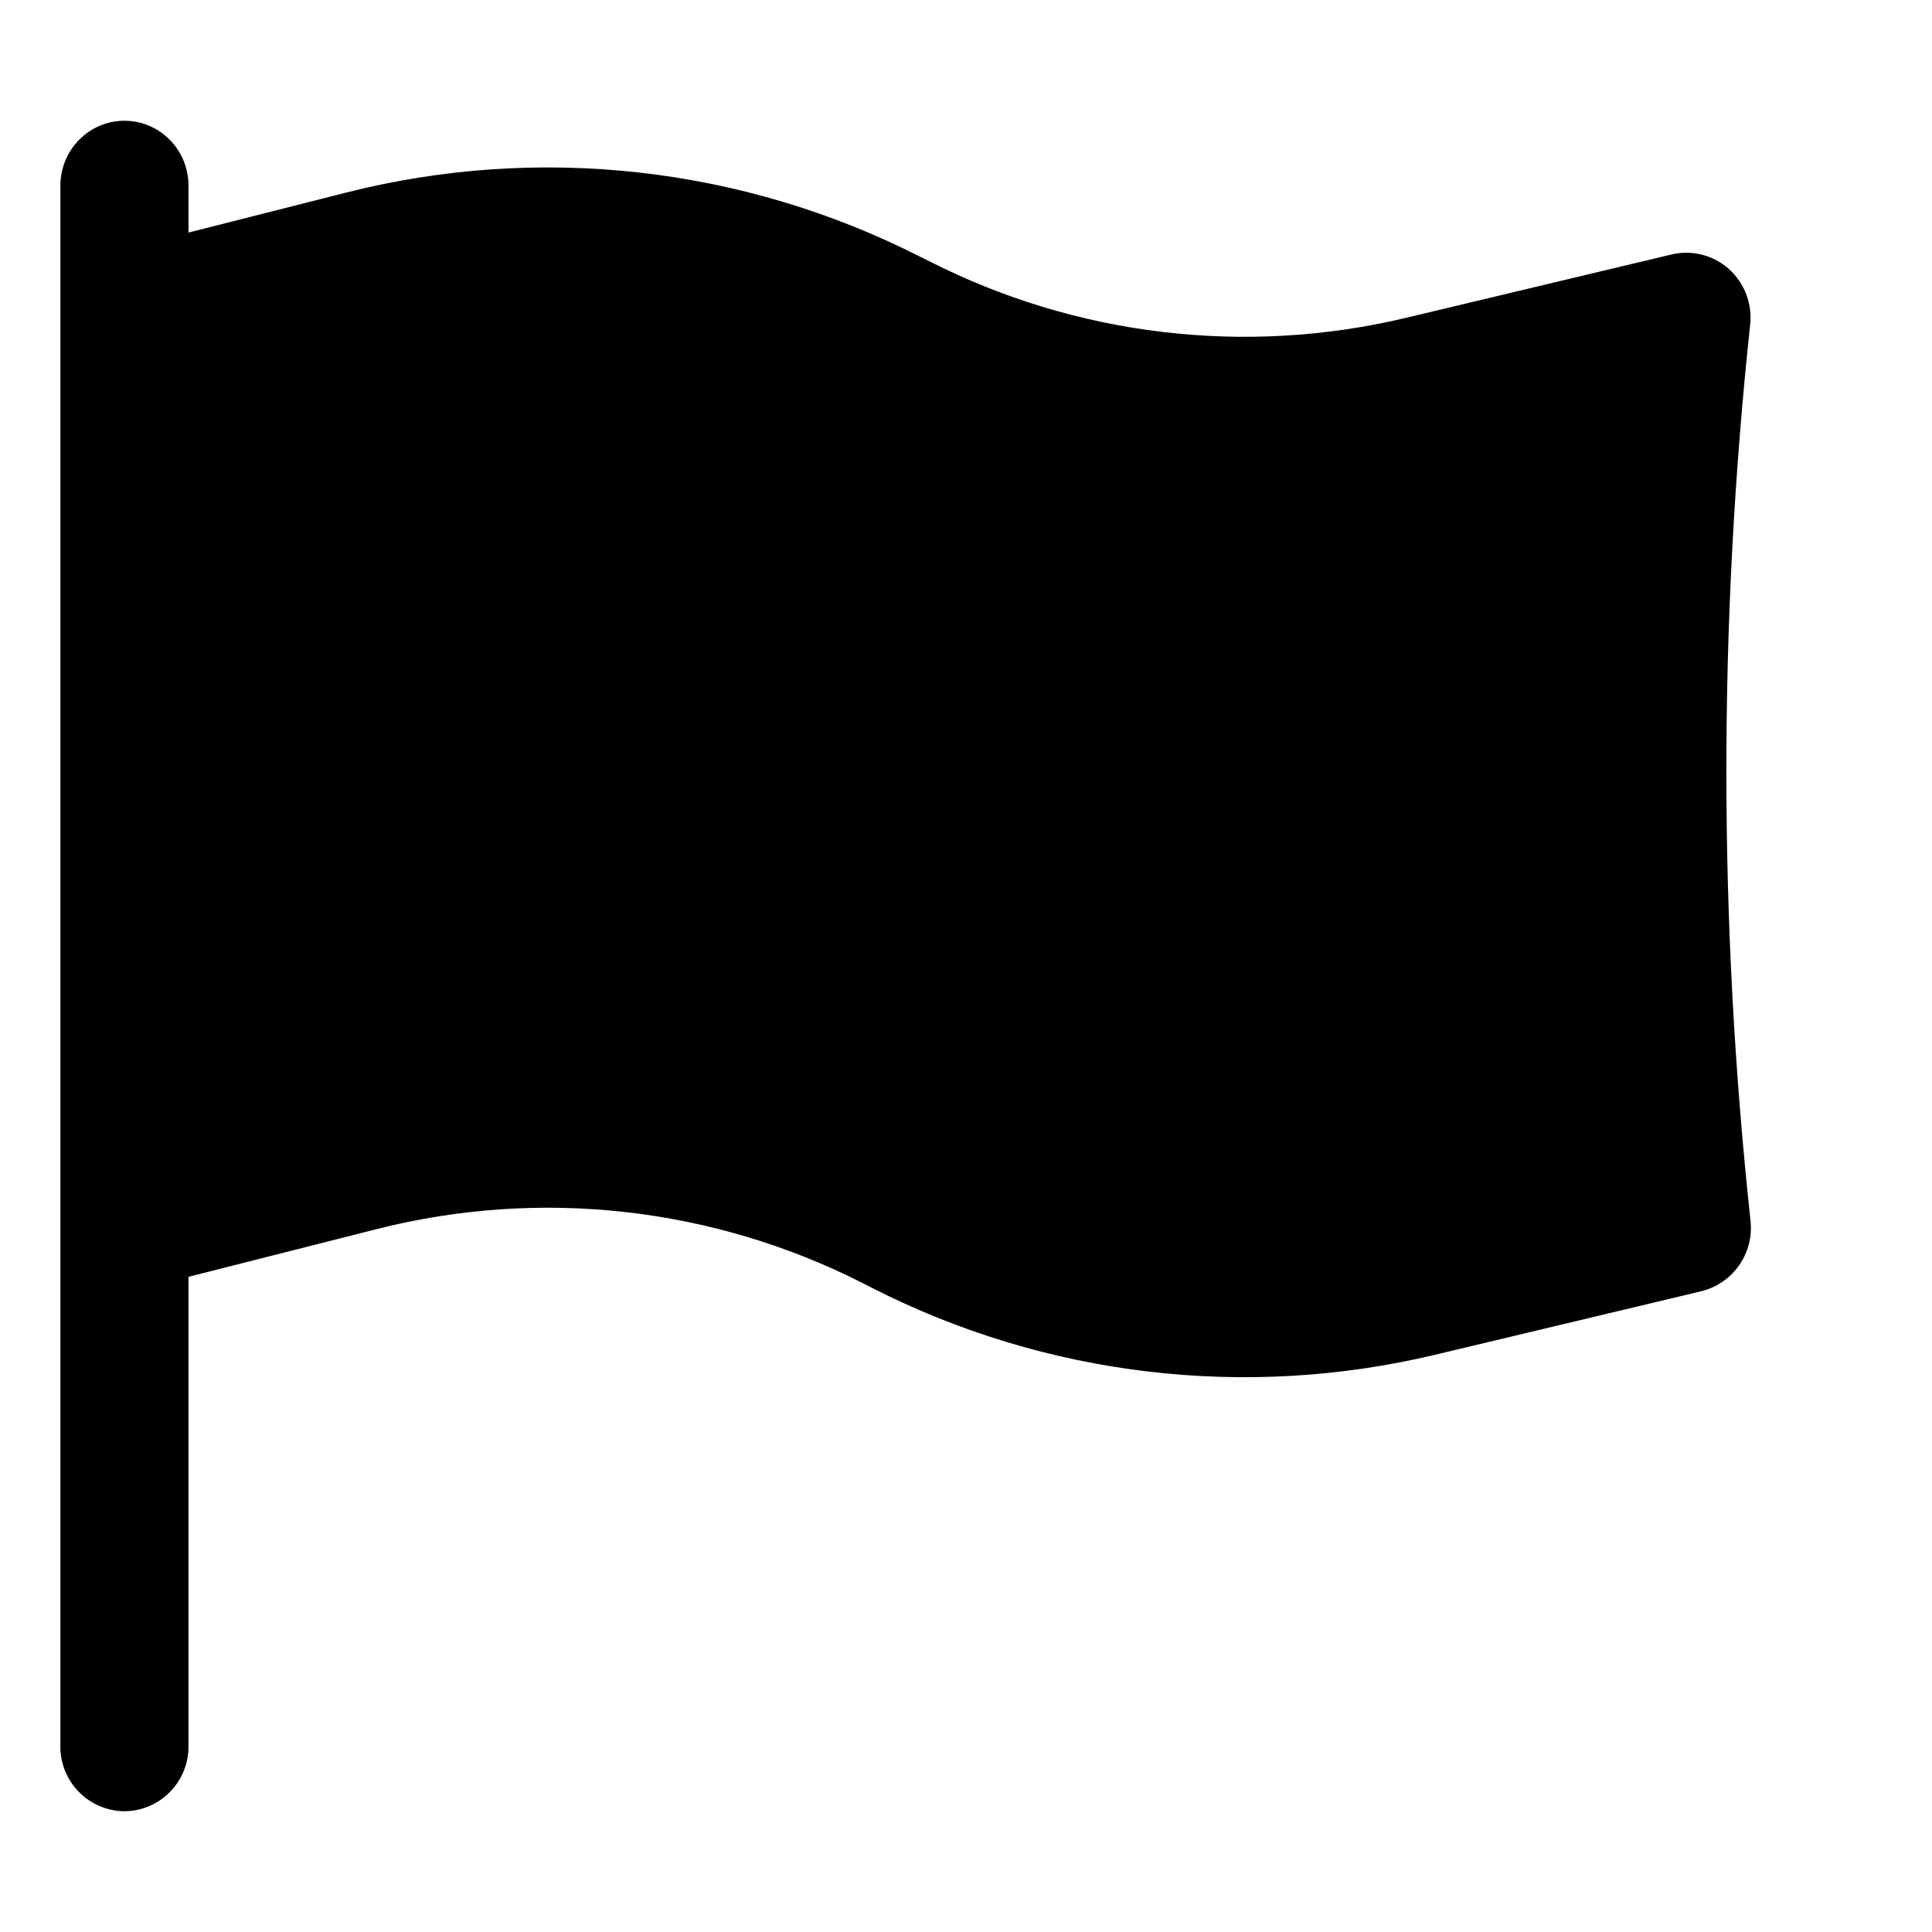
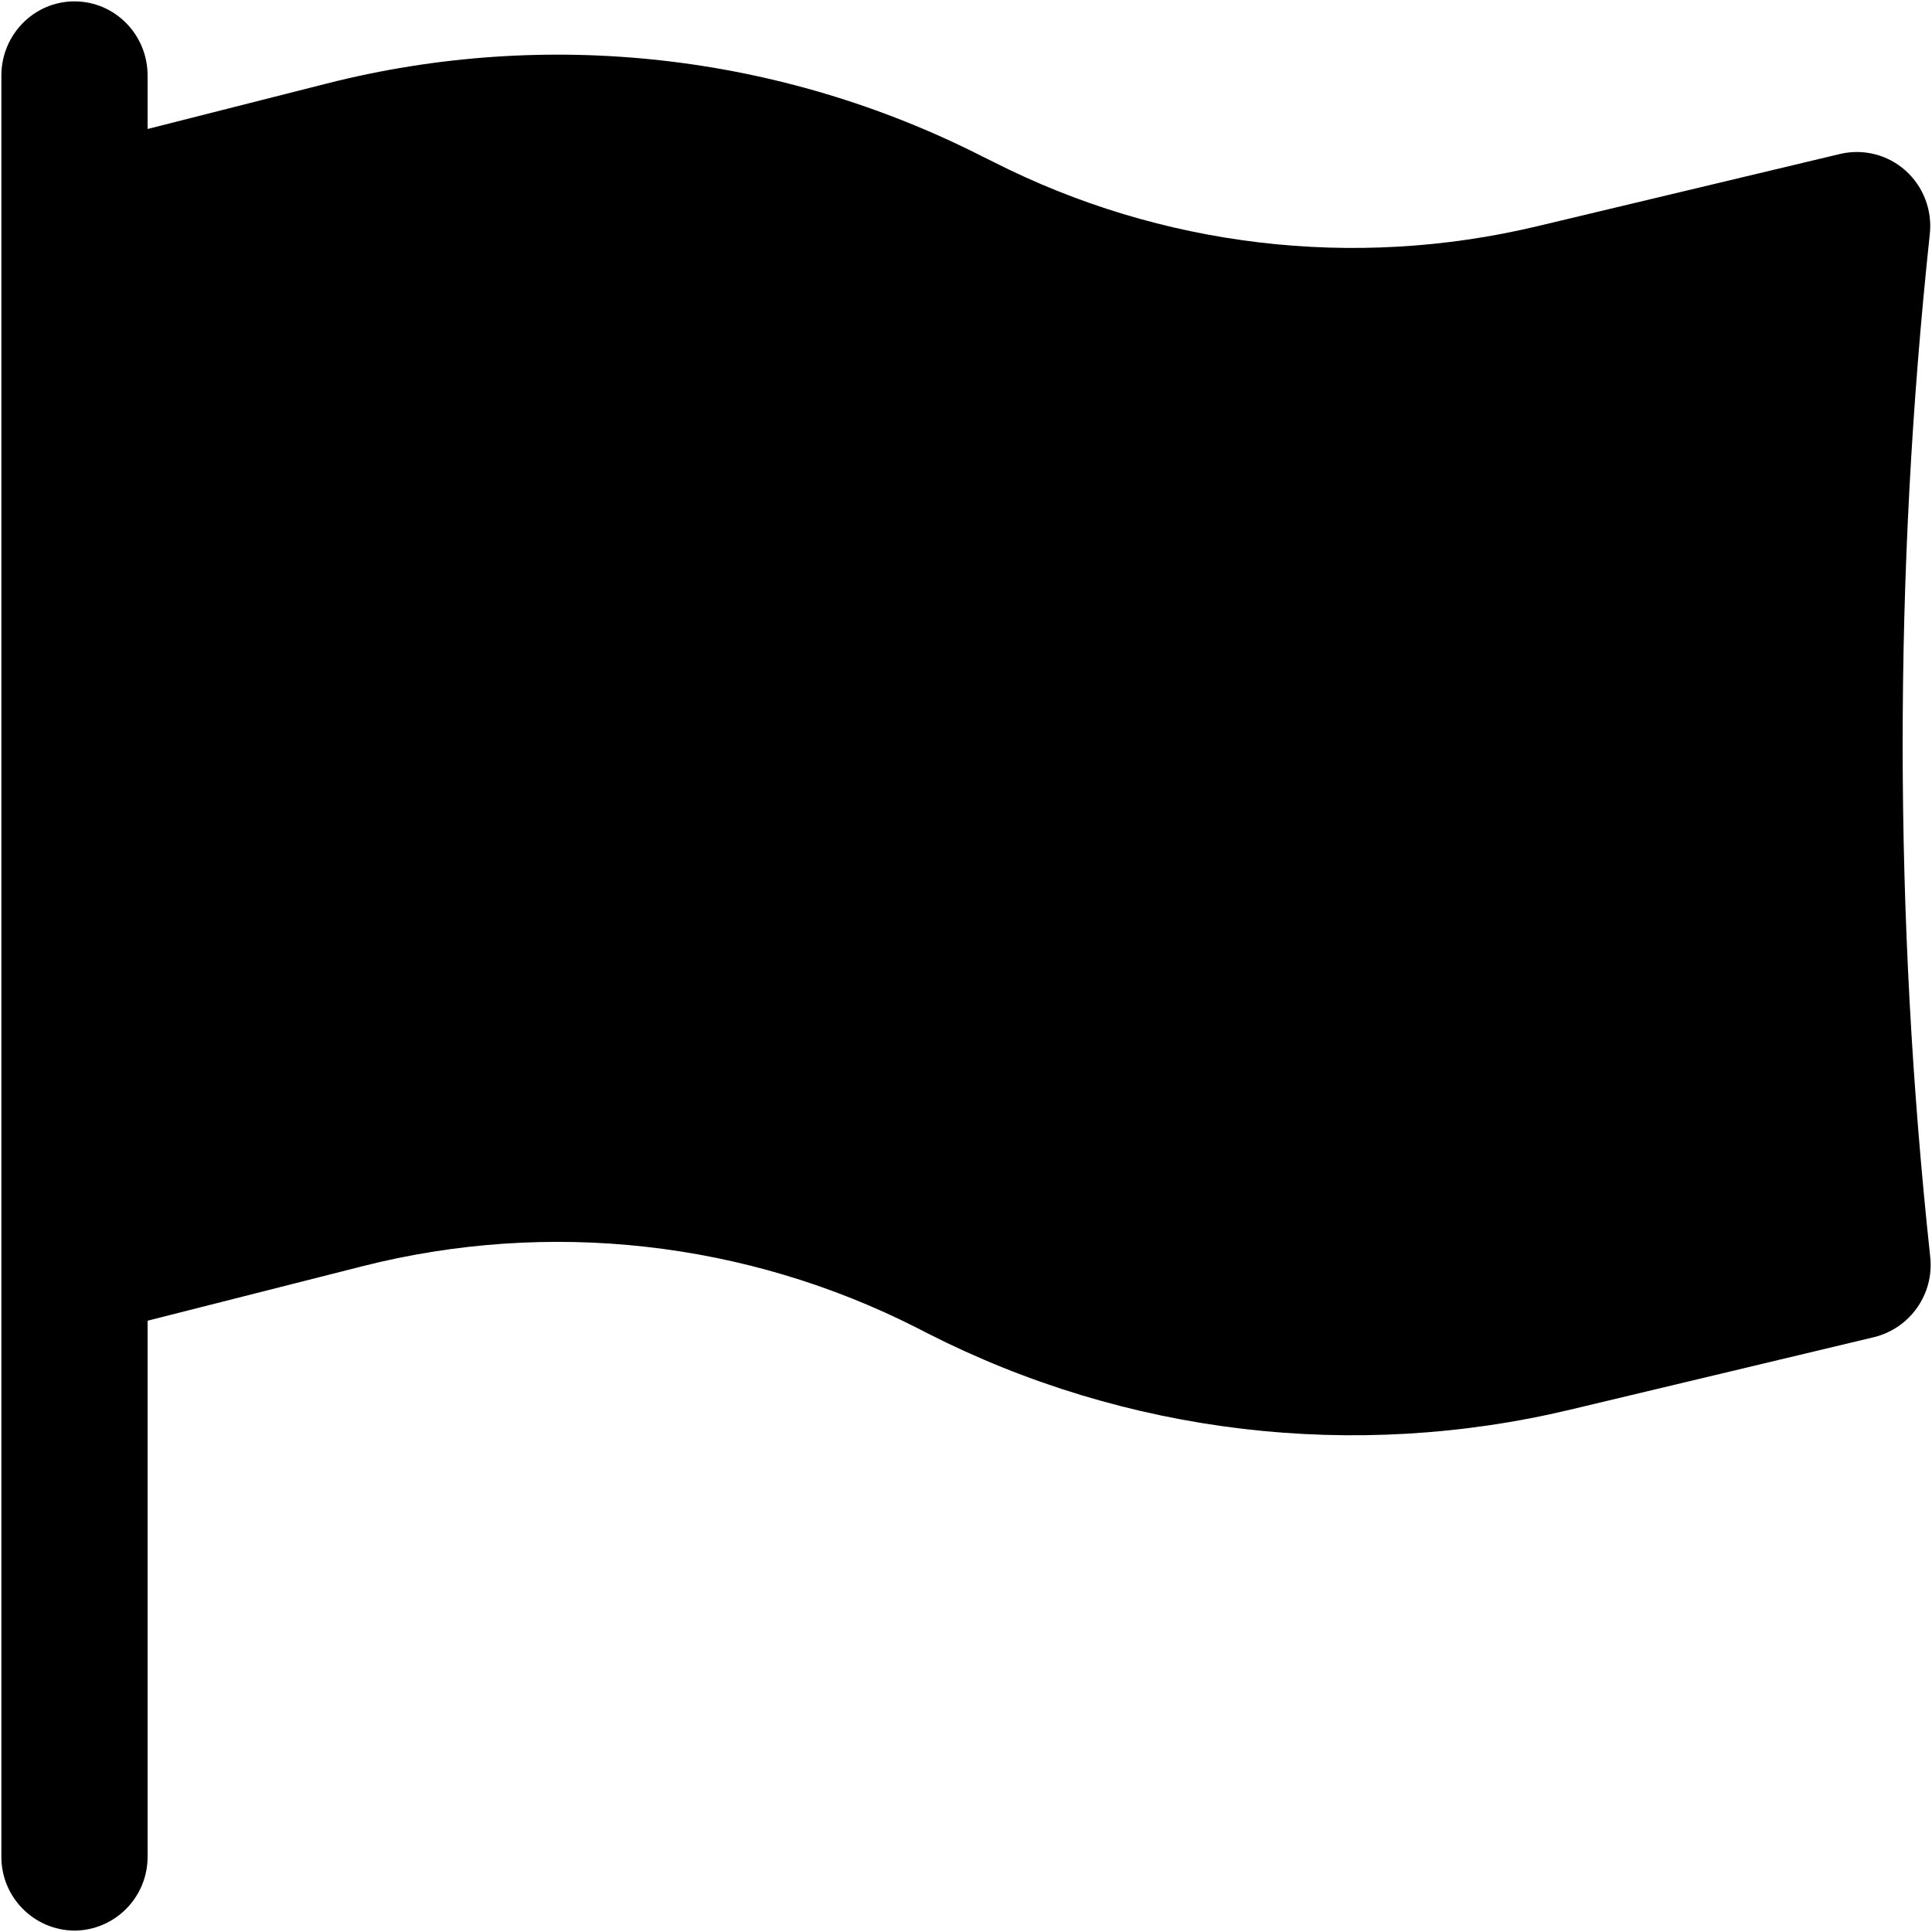
- <svg xmlns="http://www.w3.org/2000/svg" fill="none" viewBox="0 0 16 16">
+ <svg xmlns="http://www.w3.org/2000/svg" fill="none" viewBox="0.49 0.99 14.02 14.02">
  <path fill="currentColor" fill-rule="evenodd" d="M1.03 1c.294 0 .531.241.531.538v.388l1.301-.33a6.8 6.8 0 0 1 4.758.53l.077.038a5.76 5.76 0 0 0 3.947.468l2.2-.525a.53.53 0 0 1 .473.12.54.54 0 0 1 .177.462 34.8 34.8 0 0 0 .003 7.421.54.54 0 0 1-.406.583l-2.204.526a6.8 6.8 0 0 1-4.665-.553l-.076-.039a5.76 5.76 0 0 0-4.027-.448l-1.558.395v3.887a.535.535 0 0 1-.53.539.535.535 0 0 1-.531-.539V1.538C.5 1.241.738 1 1.03 1" clip-rule="evenodd" />
</svg>
